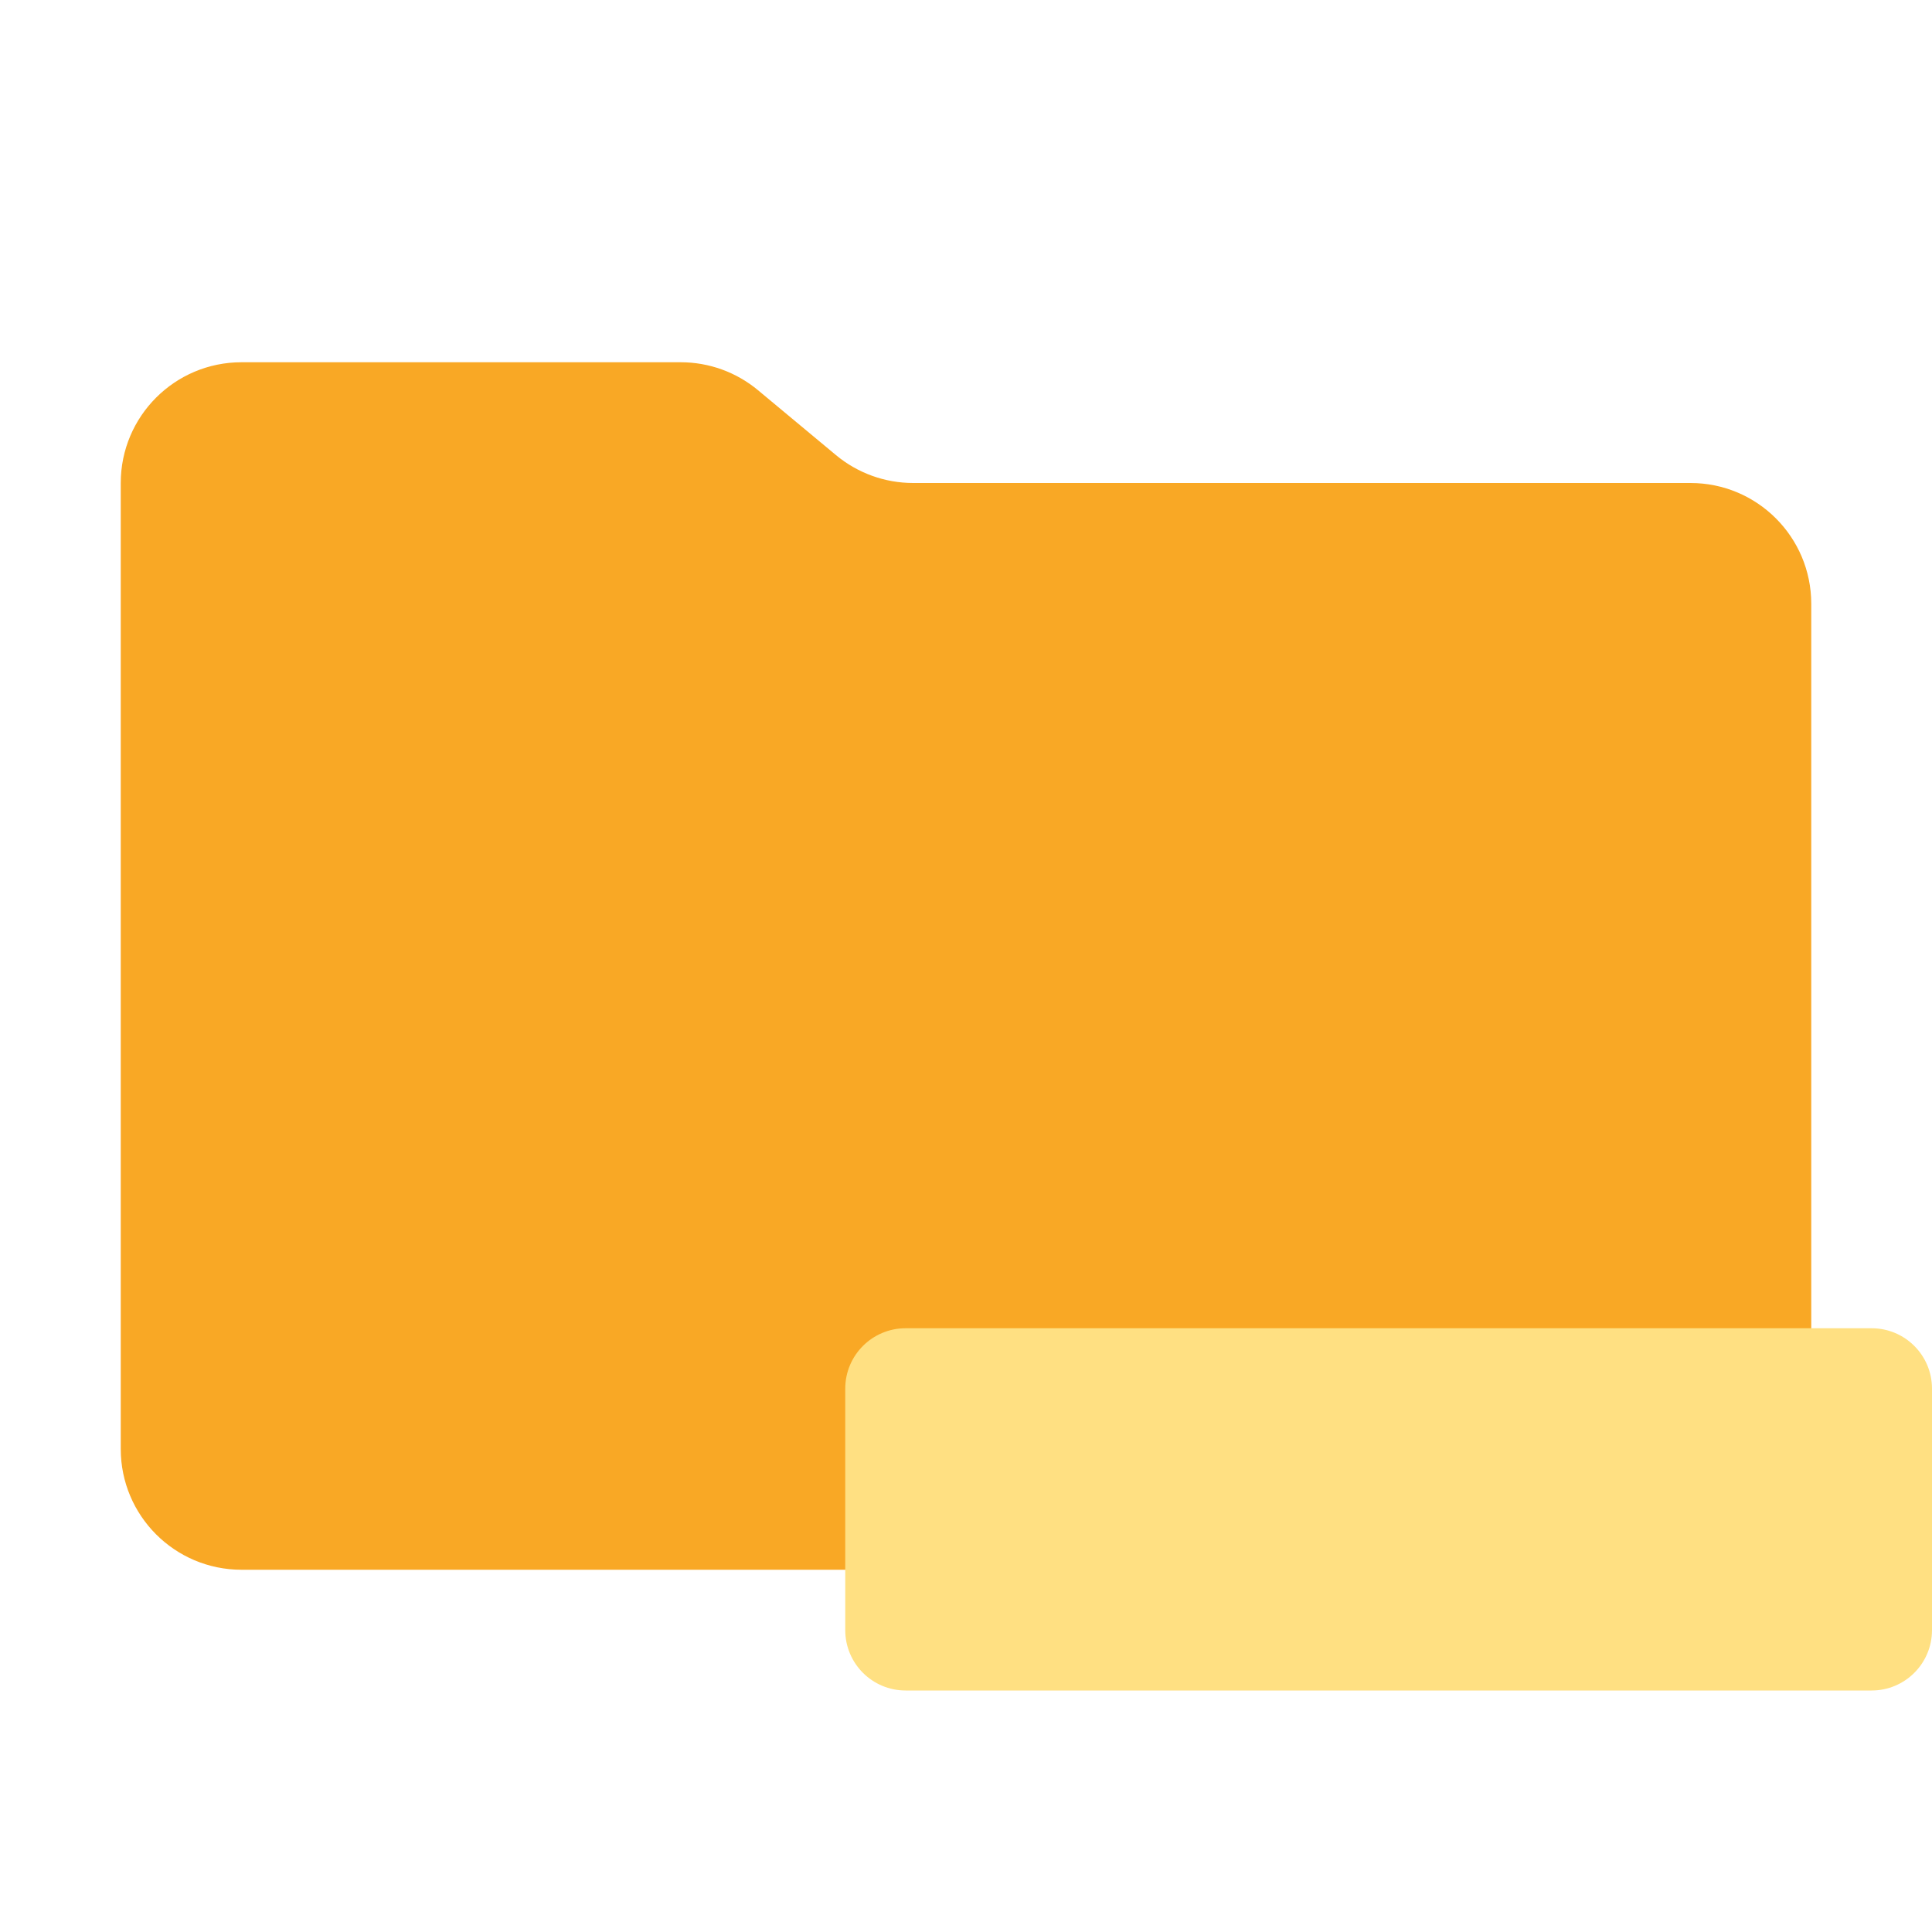
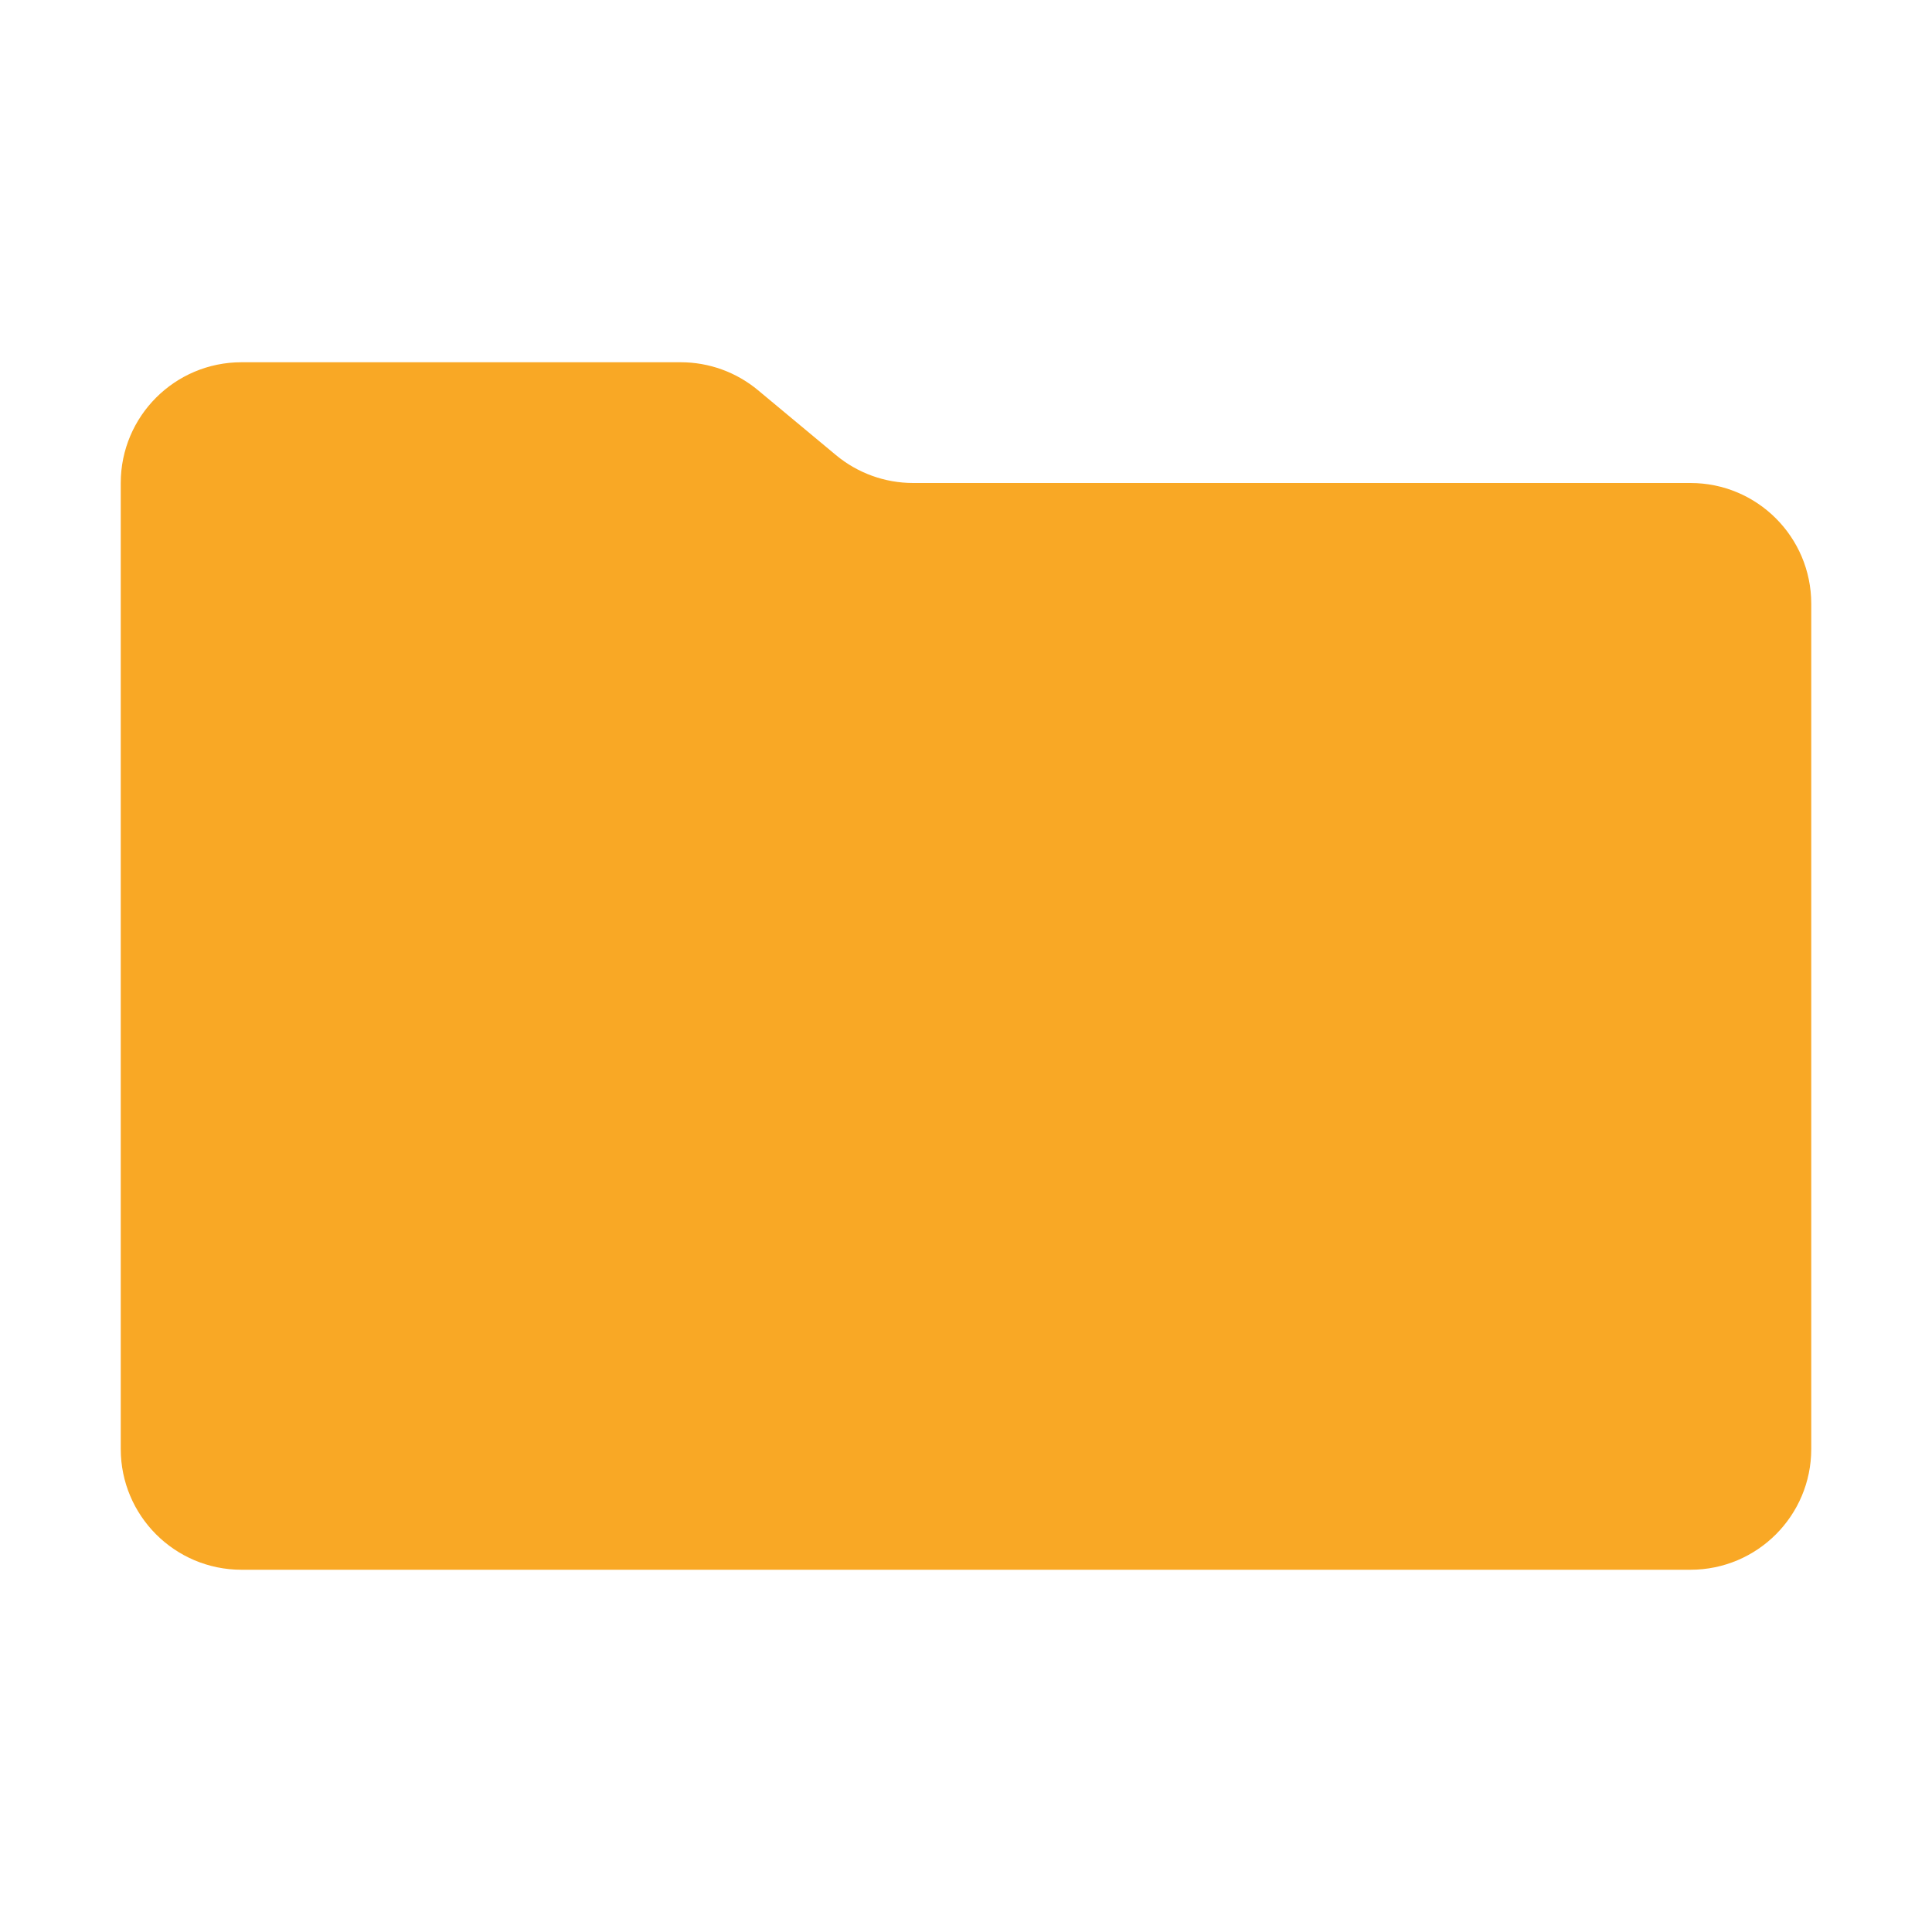
<svg xmlns="http://www.w3.org/2000/svg" viewBox="0 0 32 32">
  <path fill="#f9a825" d="m13.844 7.536-1.288-1.072A2 2 0 0 0 11.276 6H4a2 2 0 0 0-2 2v16a2 2 0 0 0 2 2h24a2 2 0 0 0 2-2V10a2 2 0 0 0-2-2H15.124a2 2 0 0 1-1.28-.464" />
-   <rect width="18" height="6" x="14" y="22" fill="#ffe082" rx="1" />
</svg>
